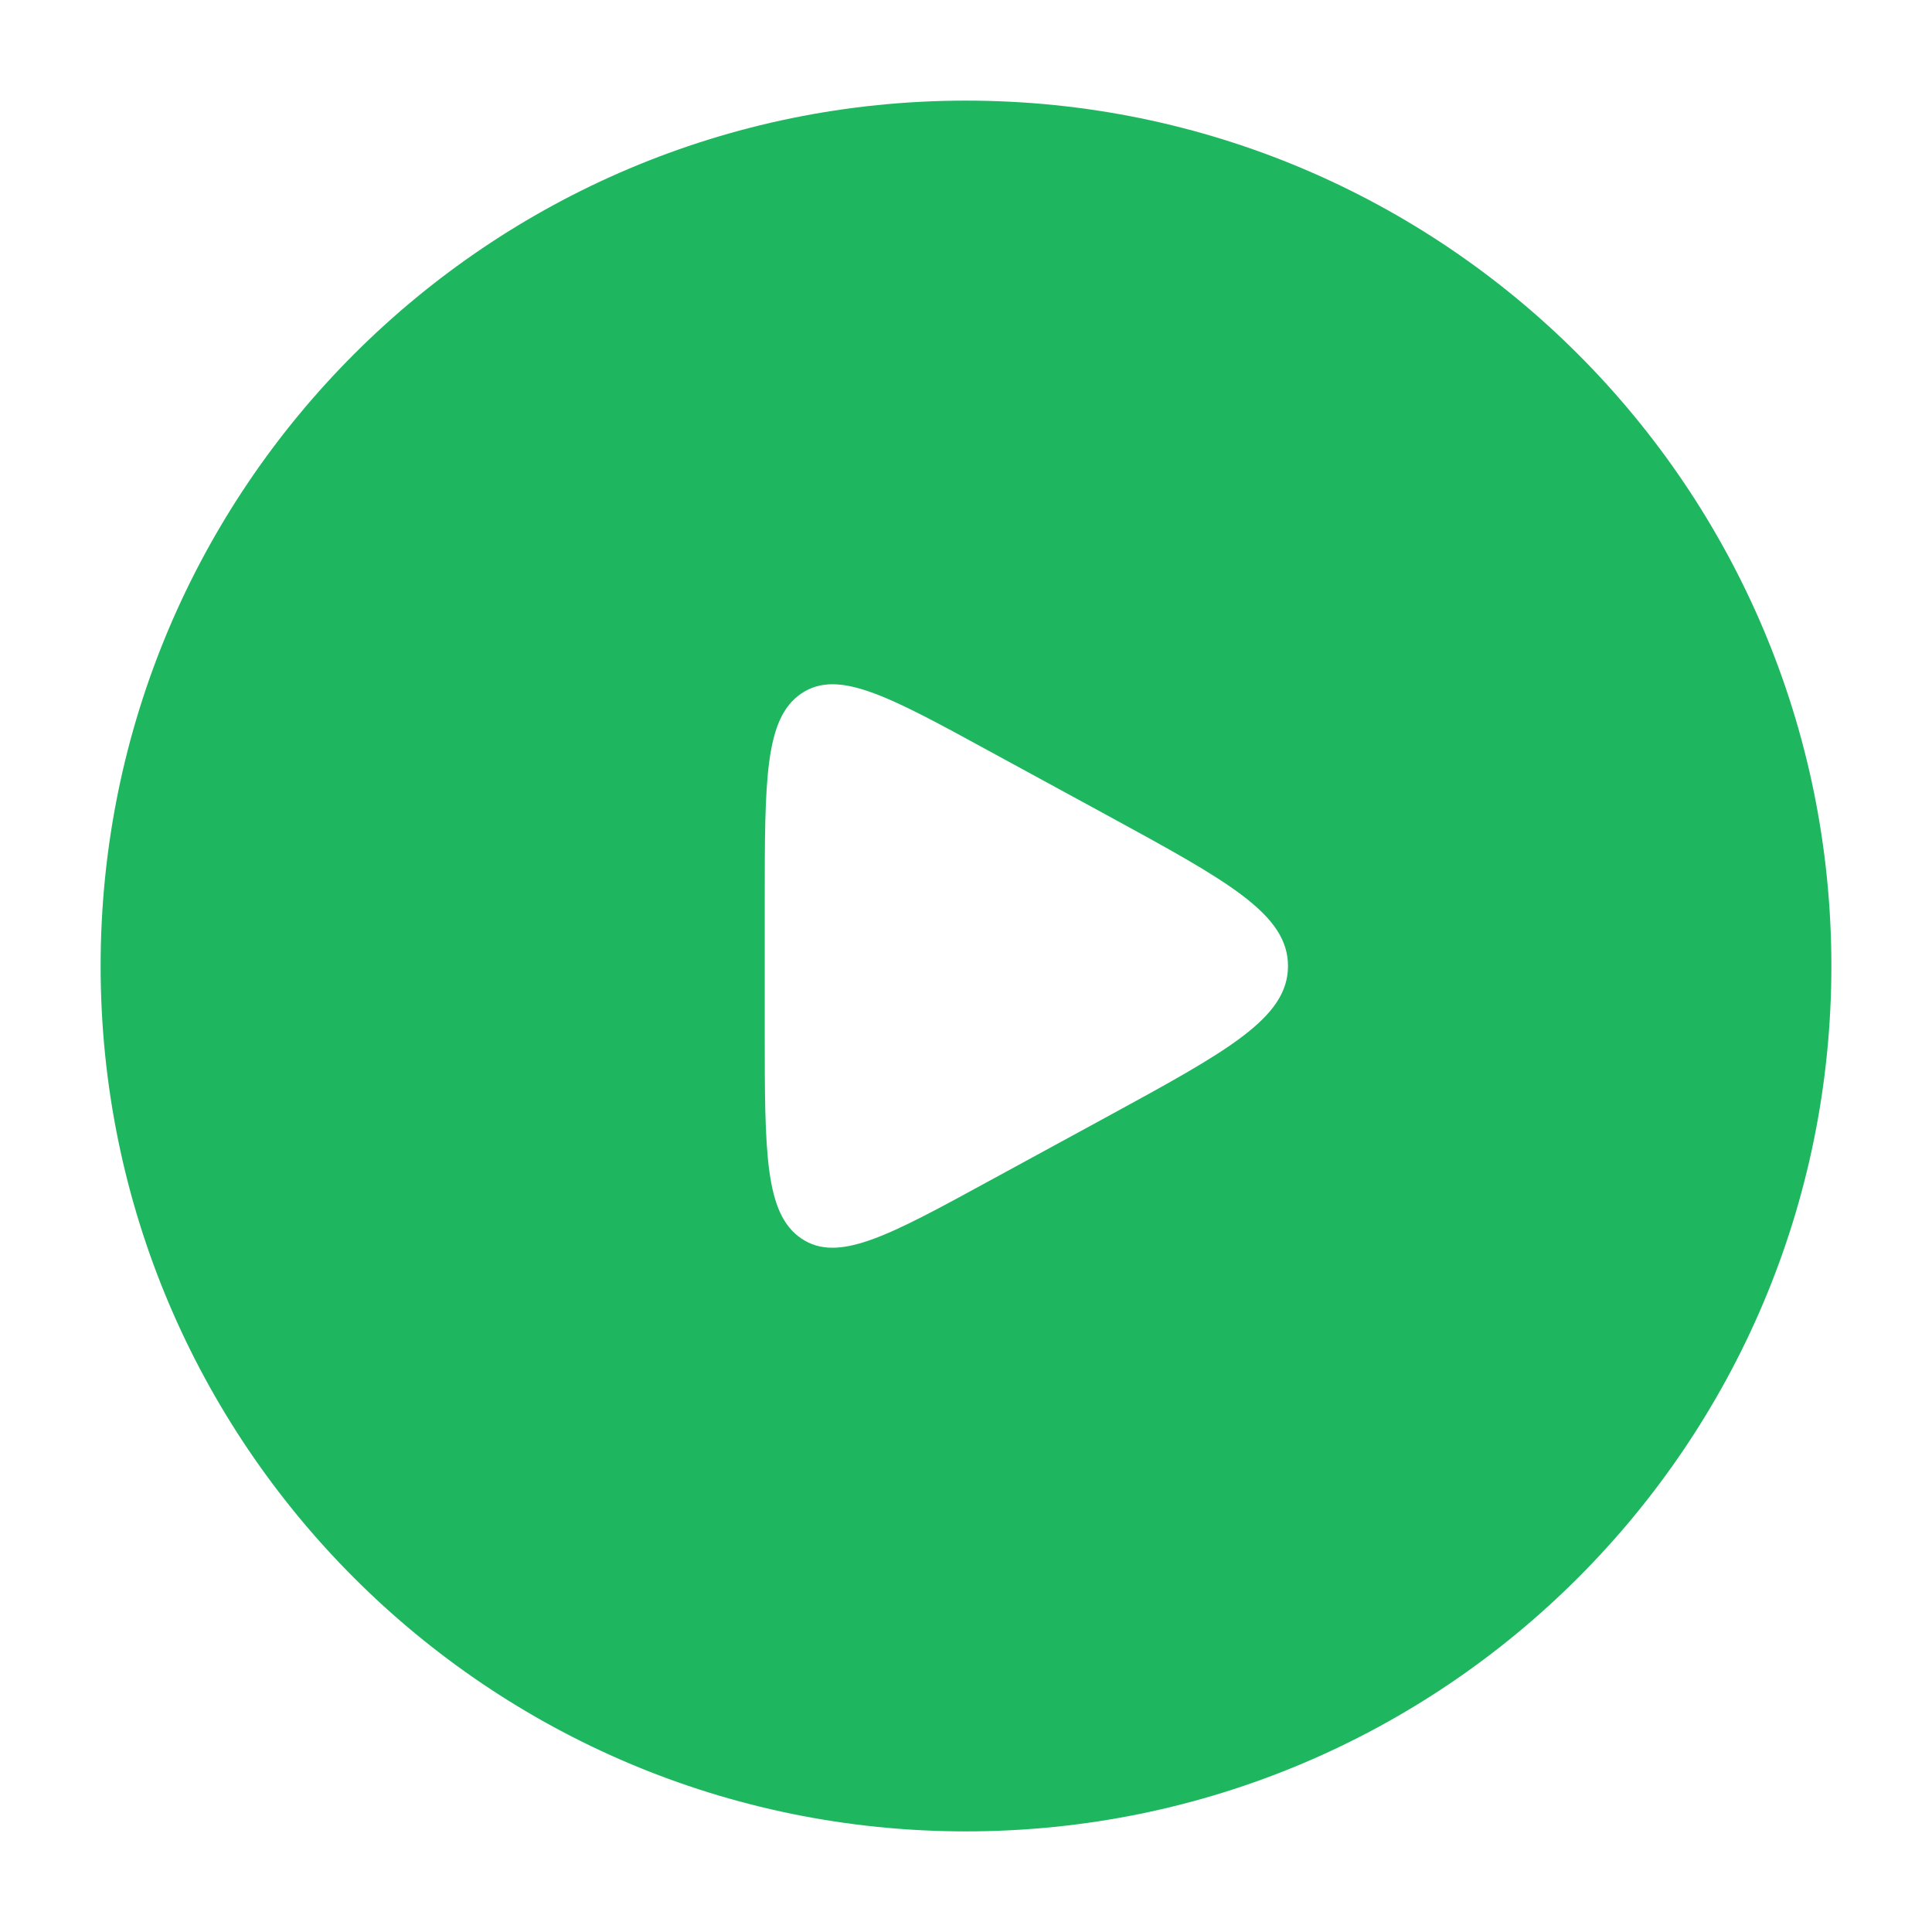
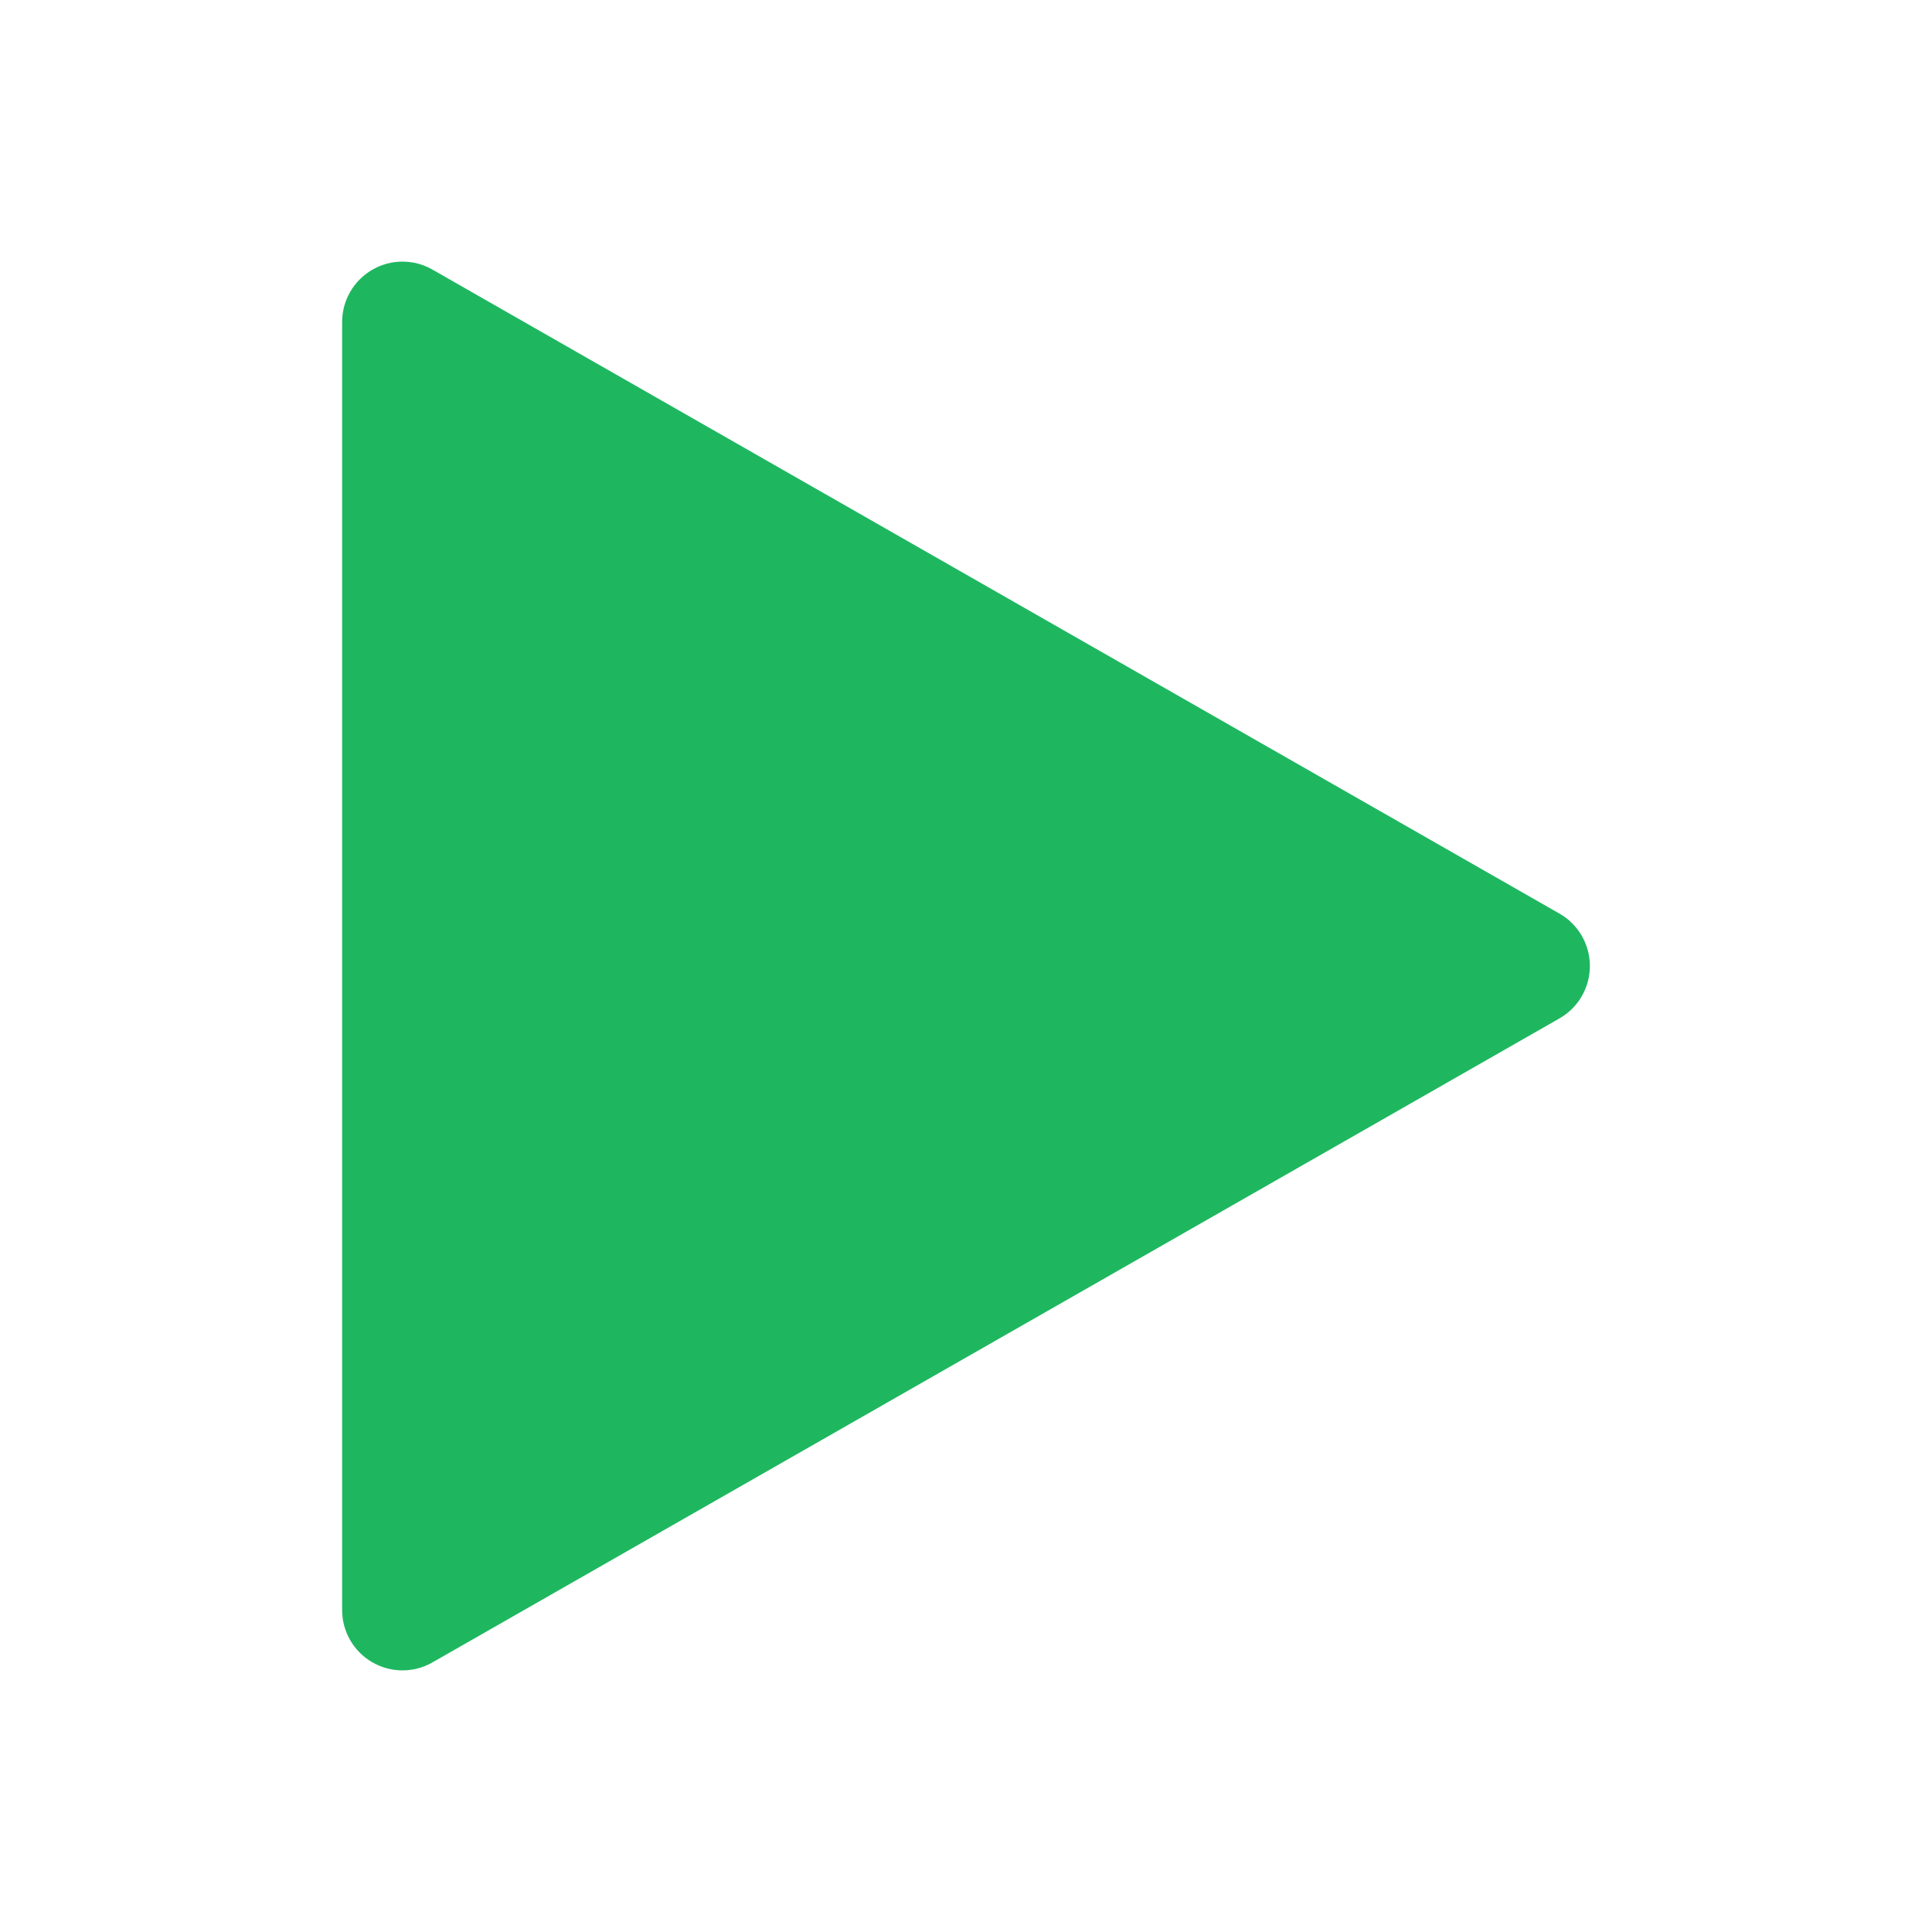
- <svg xmlns="http://www.w3.org/2000/svg" width="47" height="47" viewBox="0 0 24 24" color="black" fill="#1EB760">
-   <path fill-rule="evenodd" clip-rule="evenodd" d="M12 1.25C6.063 1.25 1.25 6.063 1.25 12C1.25 17.937 6.063 22.75 12 22.75C17.937 22.75 22.75 17.937 22.75 12C22.75 6.063 17.937 1.25 12 1.25ZM9.956 15.386C9.5 15.079 9.5 14.319 9.5 12.8V11.2C9.5 9.681 9.5 8.921 9.956 8.614C10.412 8.307 11.035 8.646 12.281 9.326L13.75 10.126C15.25 10.944 16 11.353 16 12C16 12.647 15.25 13.056 13.75 13.874L12.281 14.674C11.035 15.354 10.412 15.693 9.956 15.386Z" fill="#1EB760" />
+ <svg xmlns="http://www.w3.org/2000/svg" width="35" height="35" viewBox="0 0 24 24" fill="none">
+   <path d="M4.624 3.351C4.855 3.217 5.14 3.216 5.372 3.349L19.372 11.349C19.606 11.482 19.75 11.731 19.75 12C19.75 12.269 19.606 12.518 19.372 12.651L5.372 20.651C5.14 20.784 4.855 20.783 4.624 20.649C4.392 20.515 4.25 20.267 4.25 20V4C4.25 3.733 4.392 3.486 4.624 3.351Z" fill="#1eb760" />
</svg>
